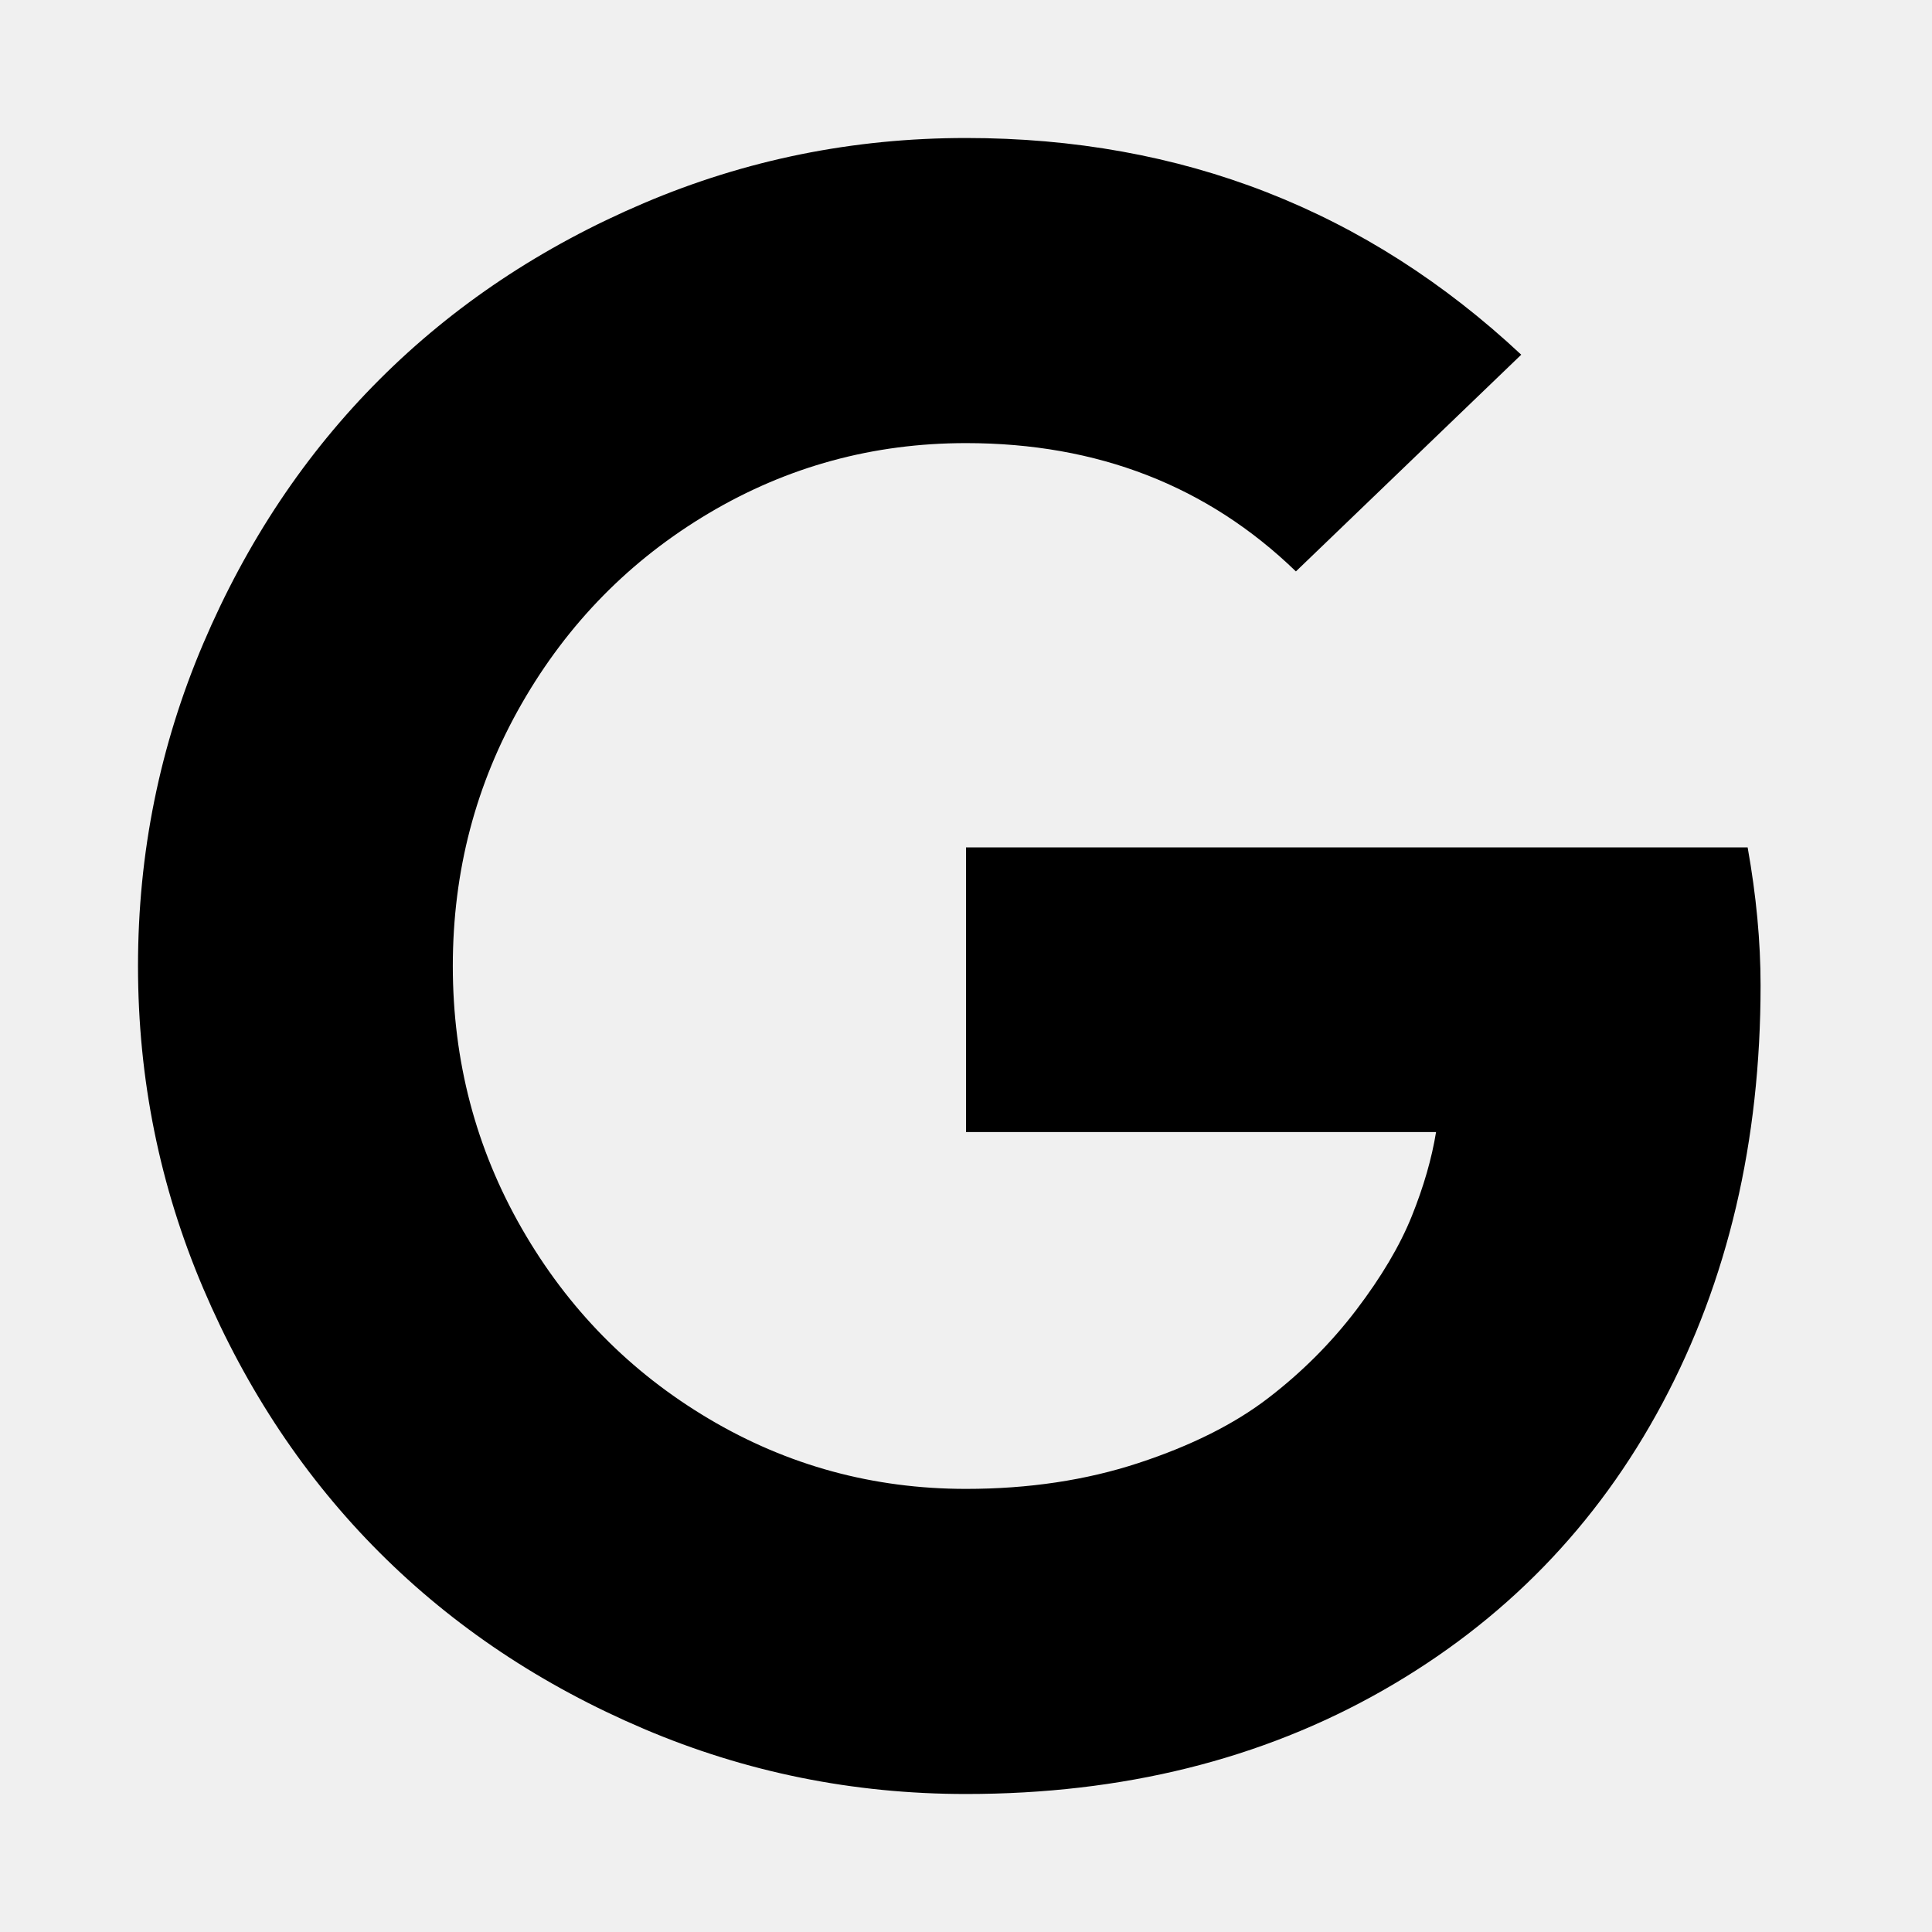
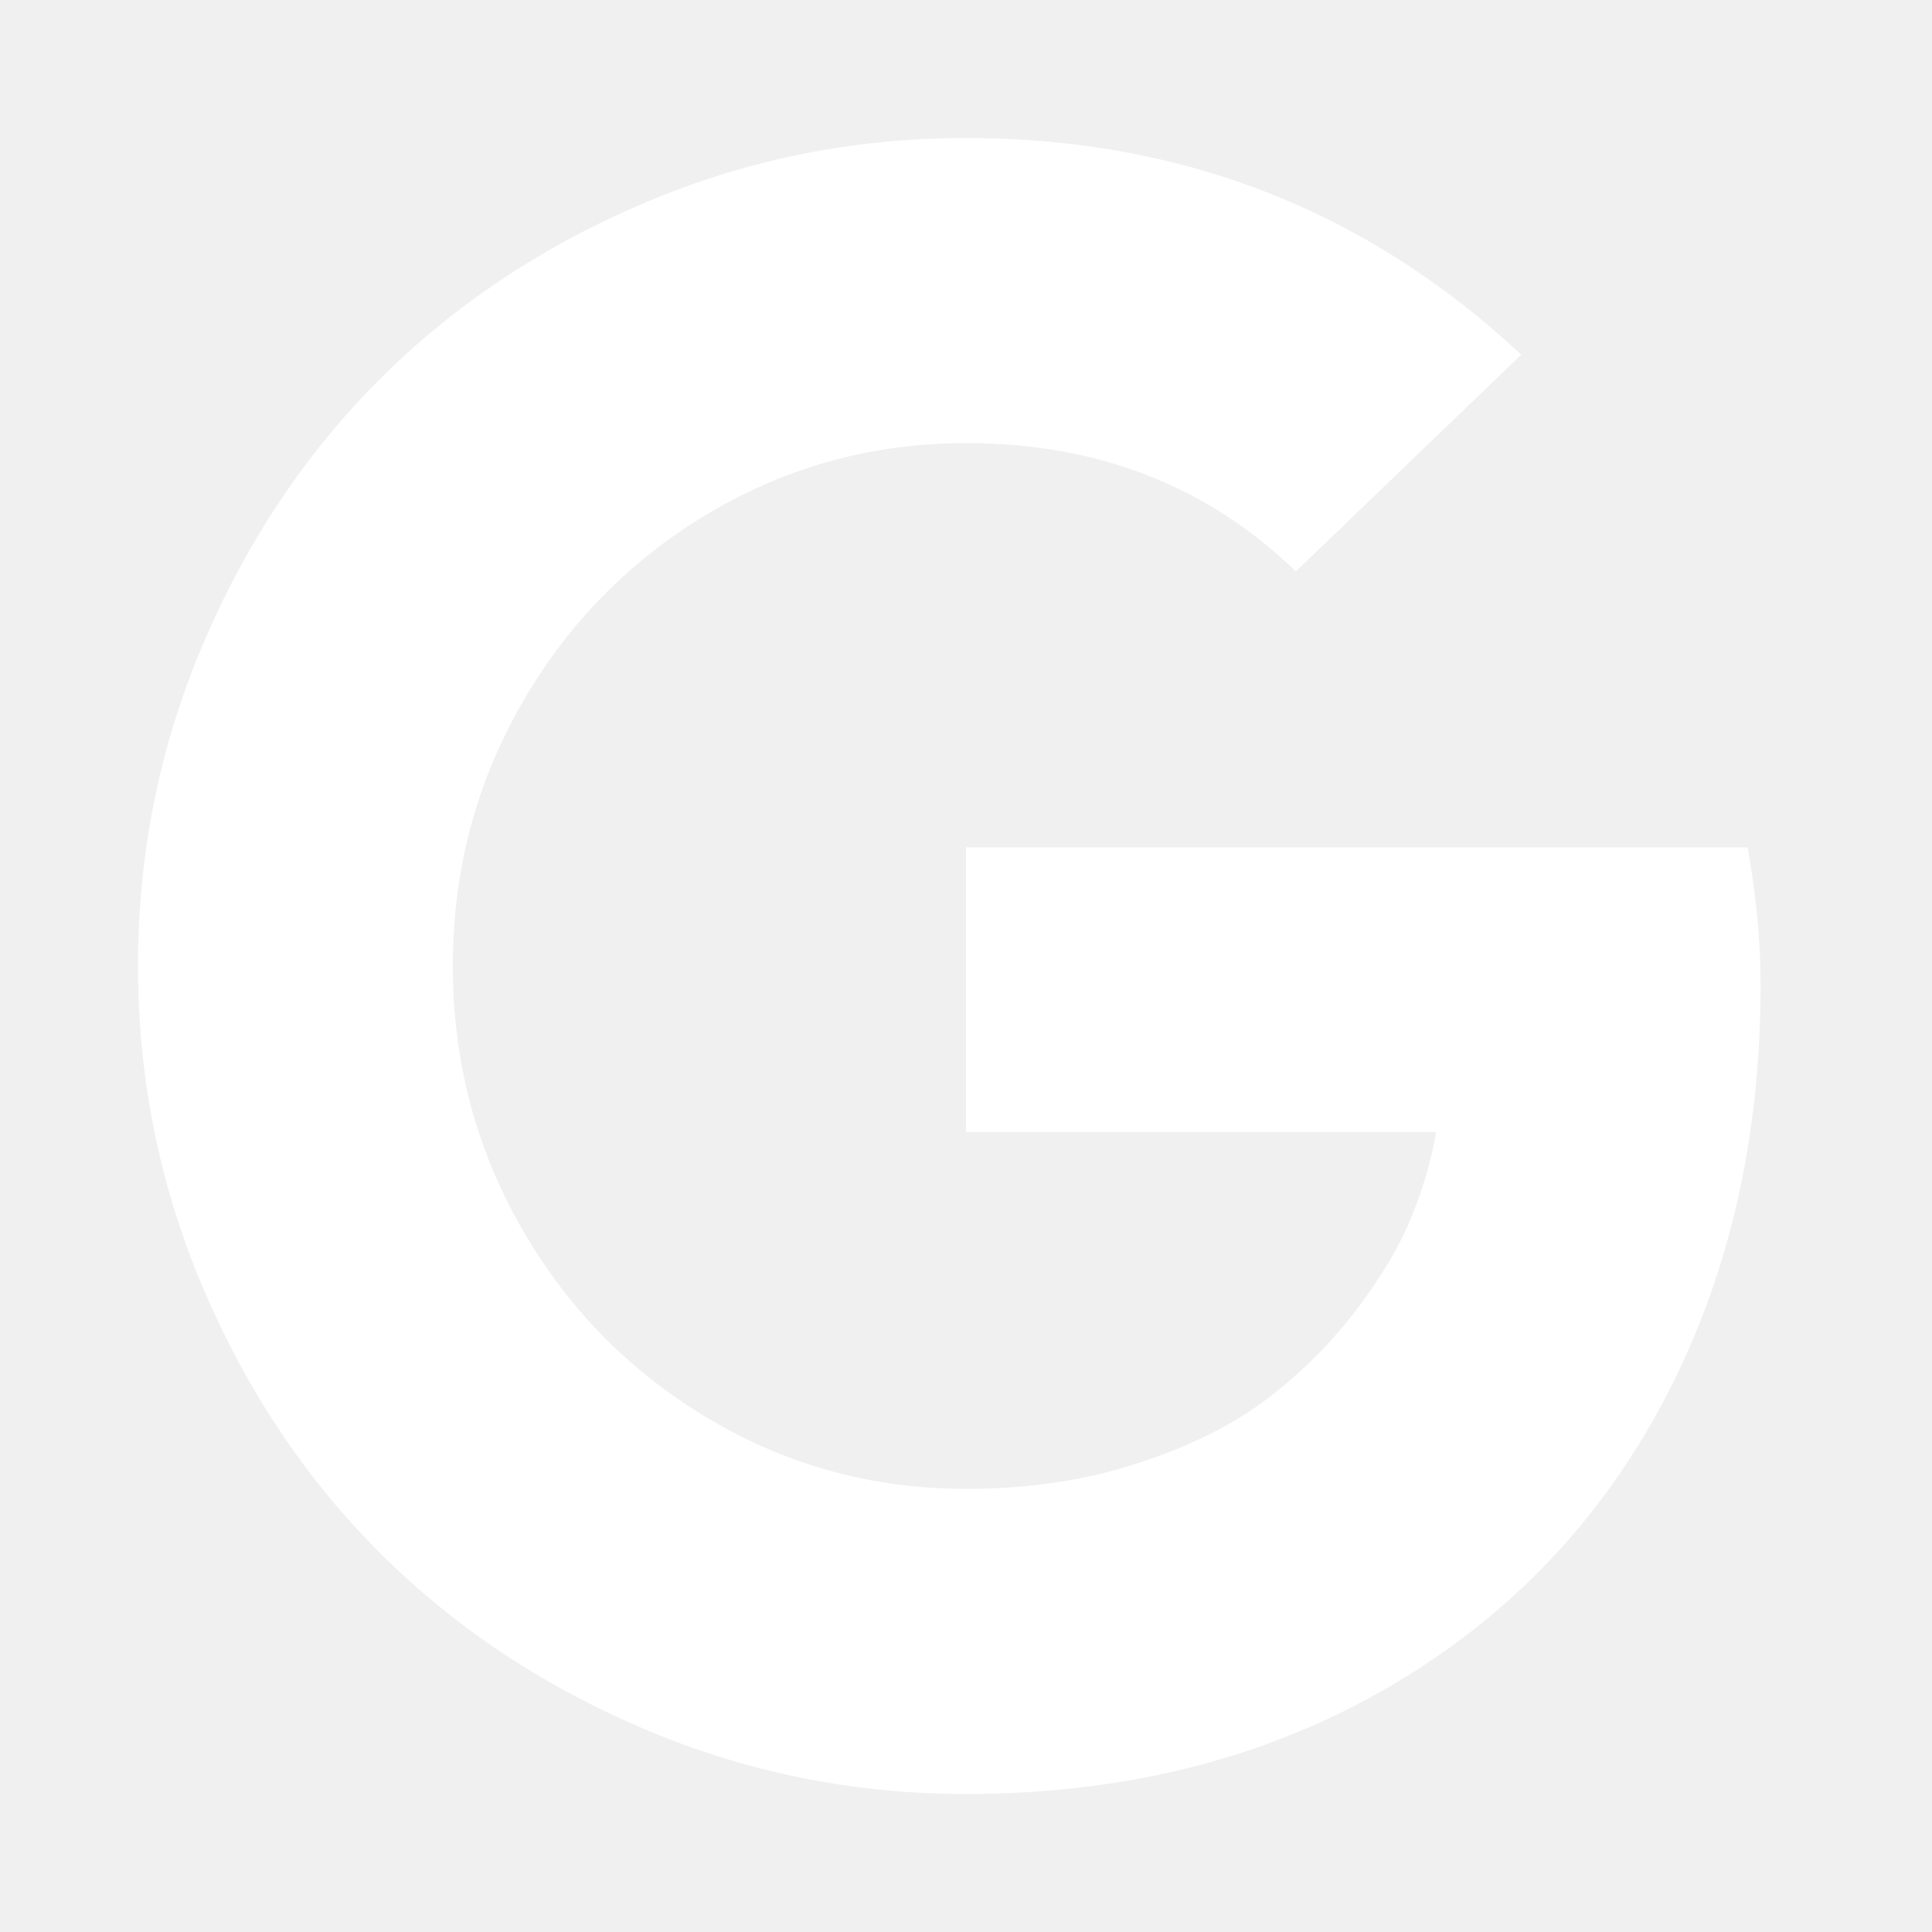
<svg xmlns="http://www.w3.org/2000/svg" width="1792" height="1792" viewBox="0 0 1792 1792">
-   <path d="M896 786h725q12 67 12 128 0 217-91 387.5t-259.5 266.5-386.5 96q-157 0-299-60.5t-245-163.5-163.5-245-60.5-299 60.5-299 163.5-245 245-163.5 299-60.5q300 0 515 201l-209 201q-123-119-306-119-129 0-238.5 65t-173.5 176.5-64 243.5 64 243.5 173.5 176.5 238.5 65q87 0 160-24t120-60 82-82 51.5-87 22.5-78h-436v-264z" />
+   <path style="box-shadow: 0px 2px 16px 0px rgba(0, 0, 0, 0.2)" fill="#fff" d="M896 786h725q12 67 12 128 0 217-91 387.5t-259.5 266.5-386.5 96q-157 0-299-60.5t-245-163.5-163.5-245-60.5-299 60.5-299 163.5-245 245-163.5 299-60.5q300 0 515 201l-209 201q-123-119-306-119-129 0-238.5 65t-173.5 176.5-64 243.5 64 243.5 173.5 176.5 238.5 65q87 0 160-24t120-60 82-82 51.5-87 22.5-78h-436v-264z" />
</svg>
